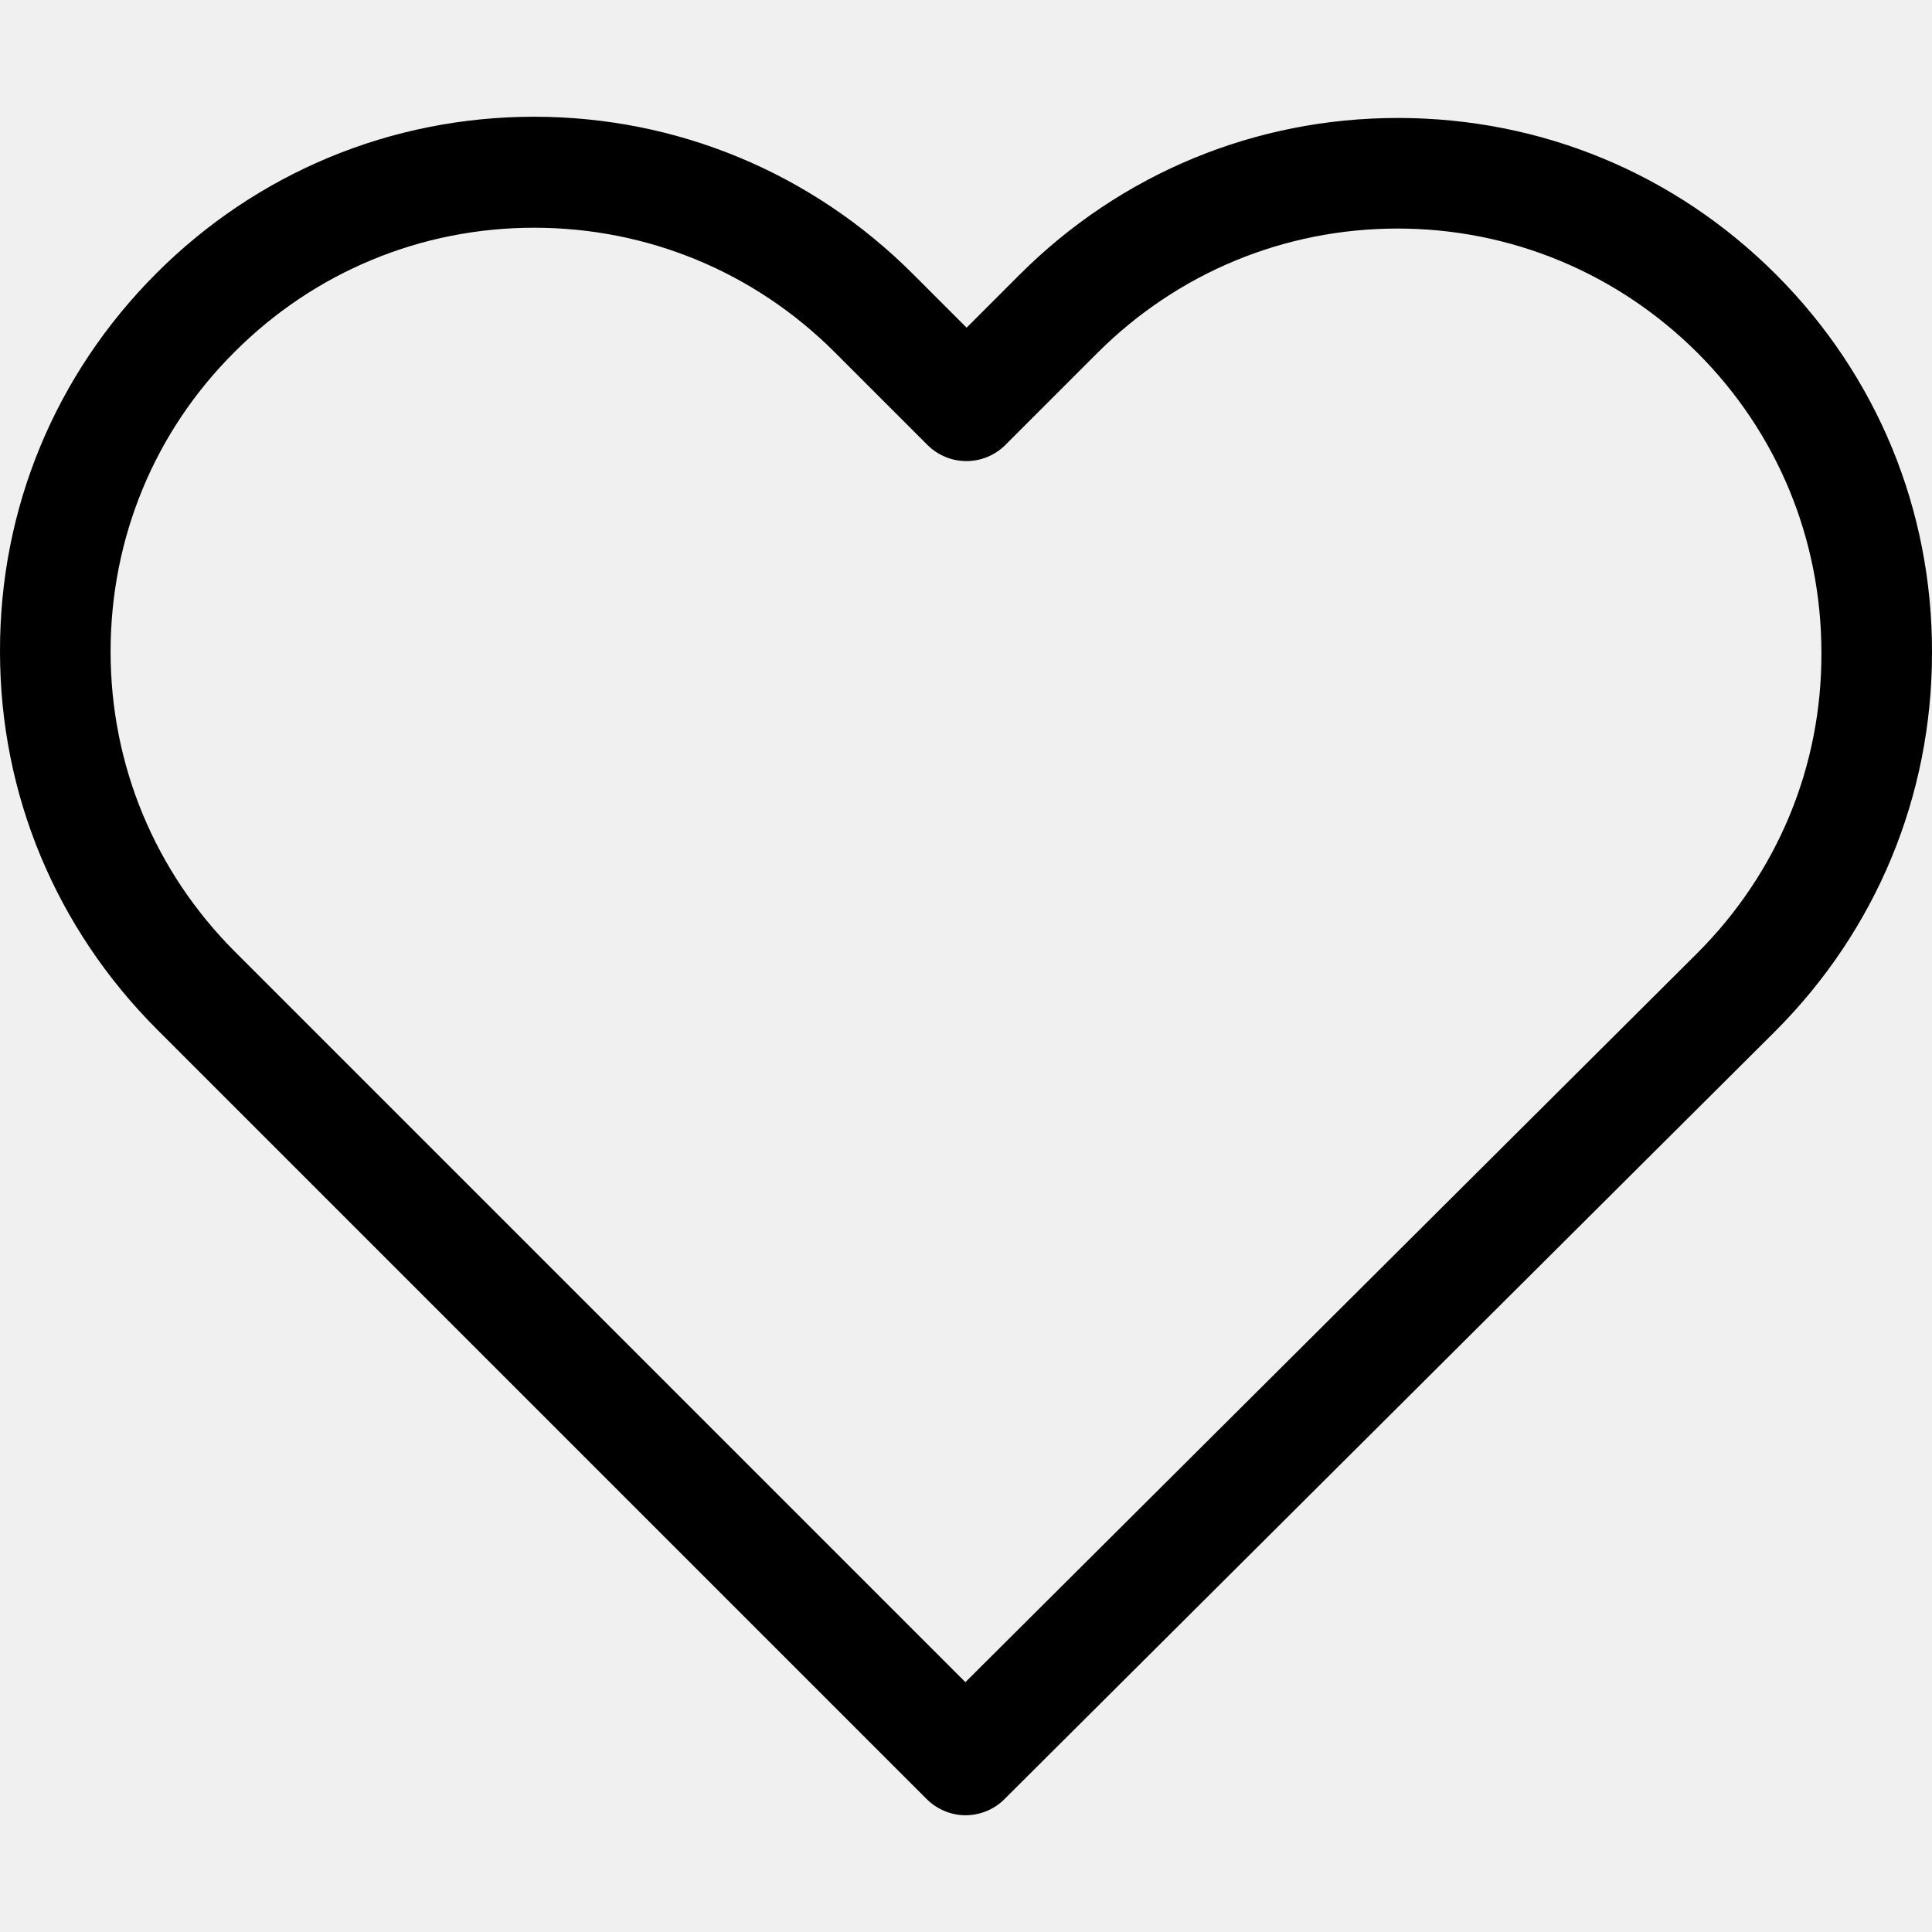
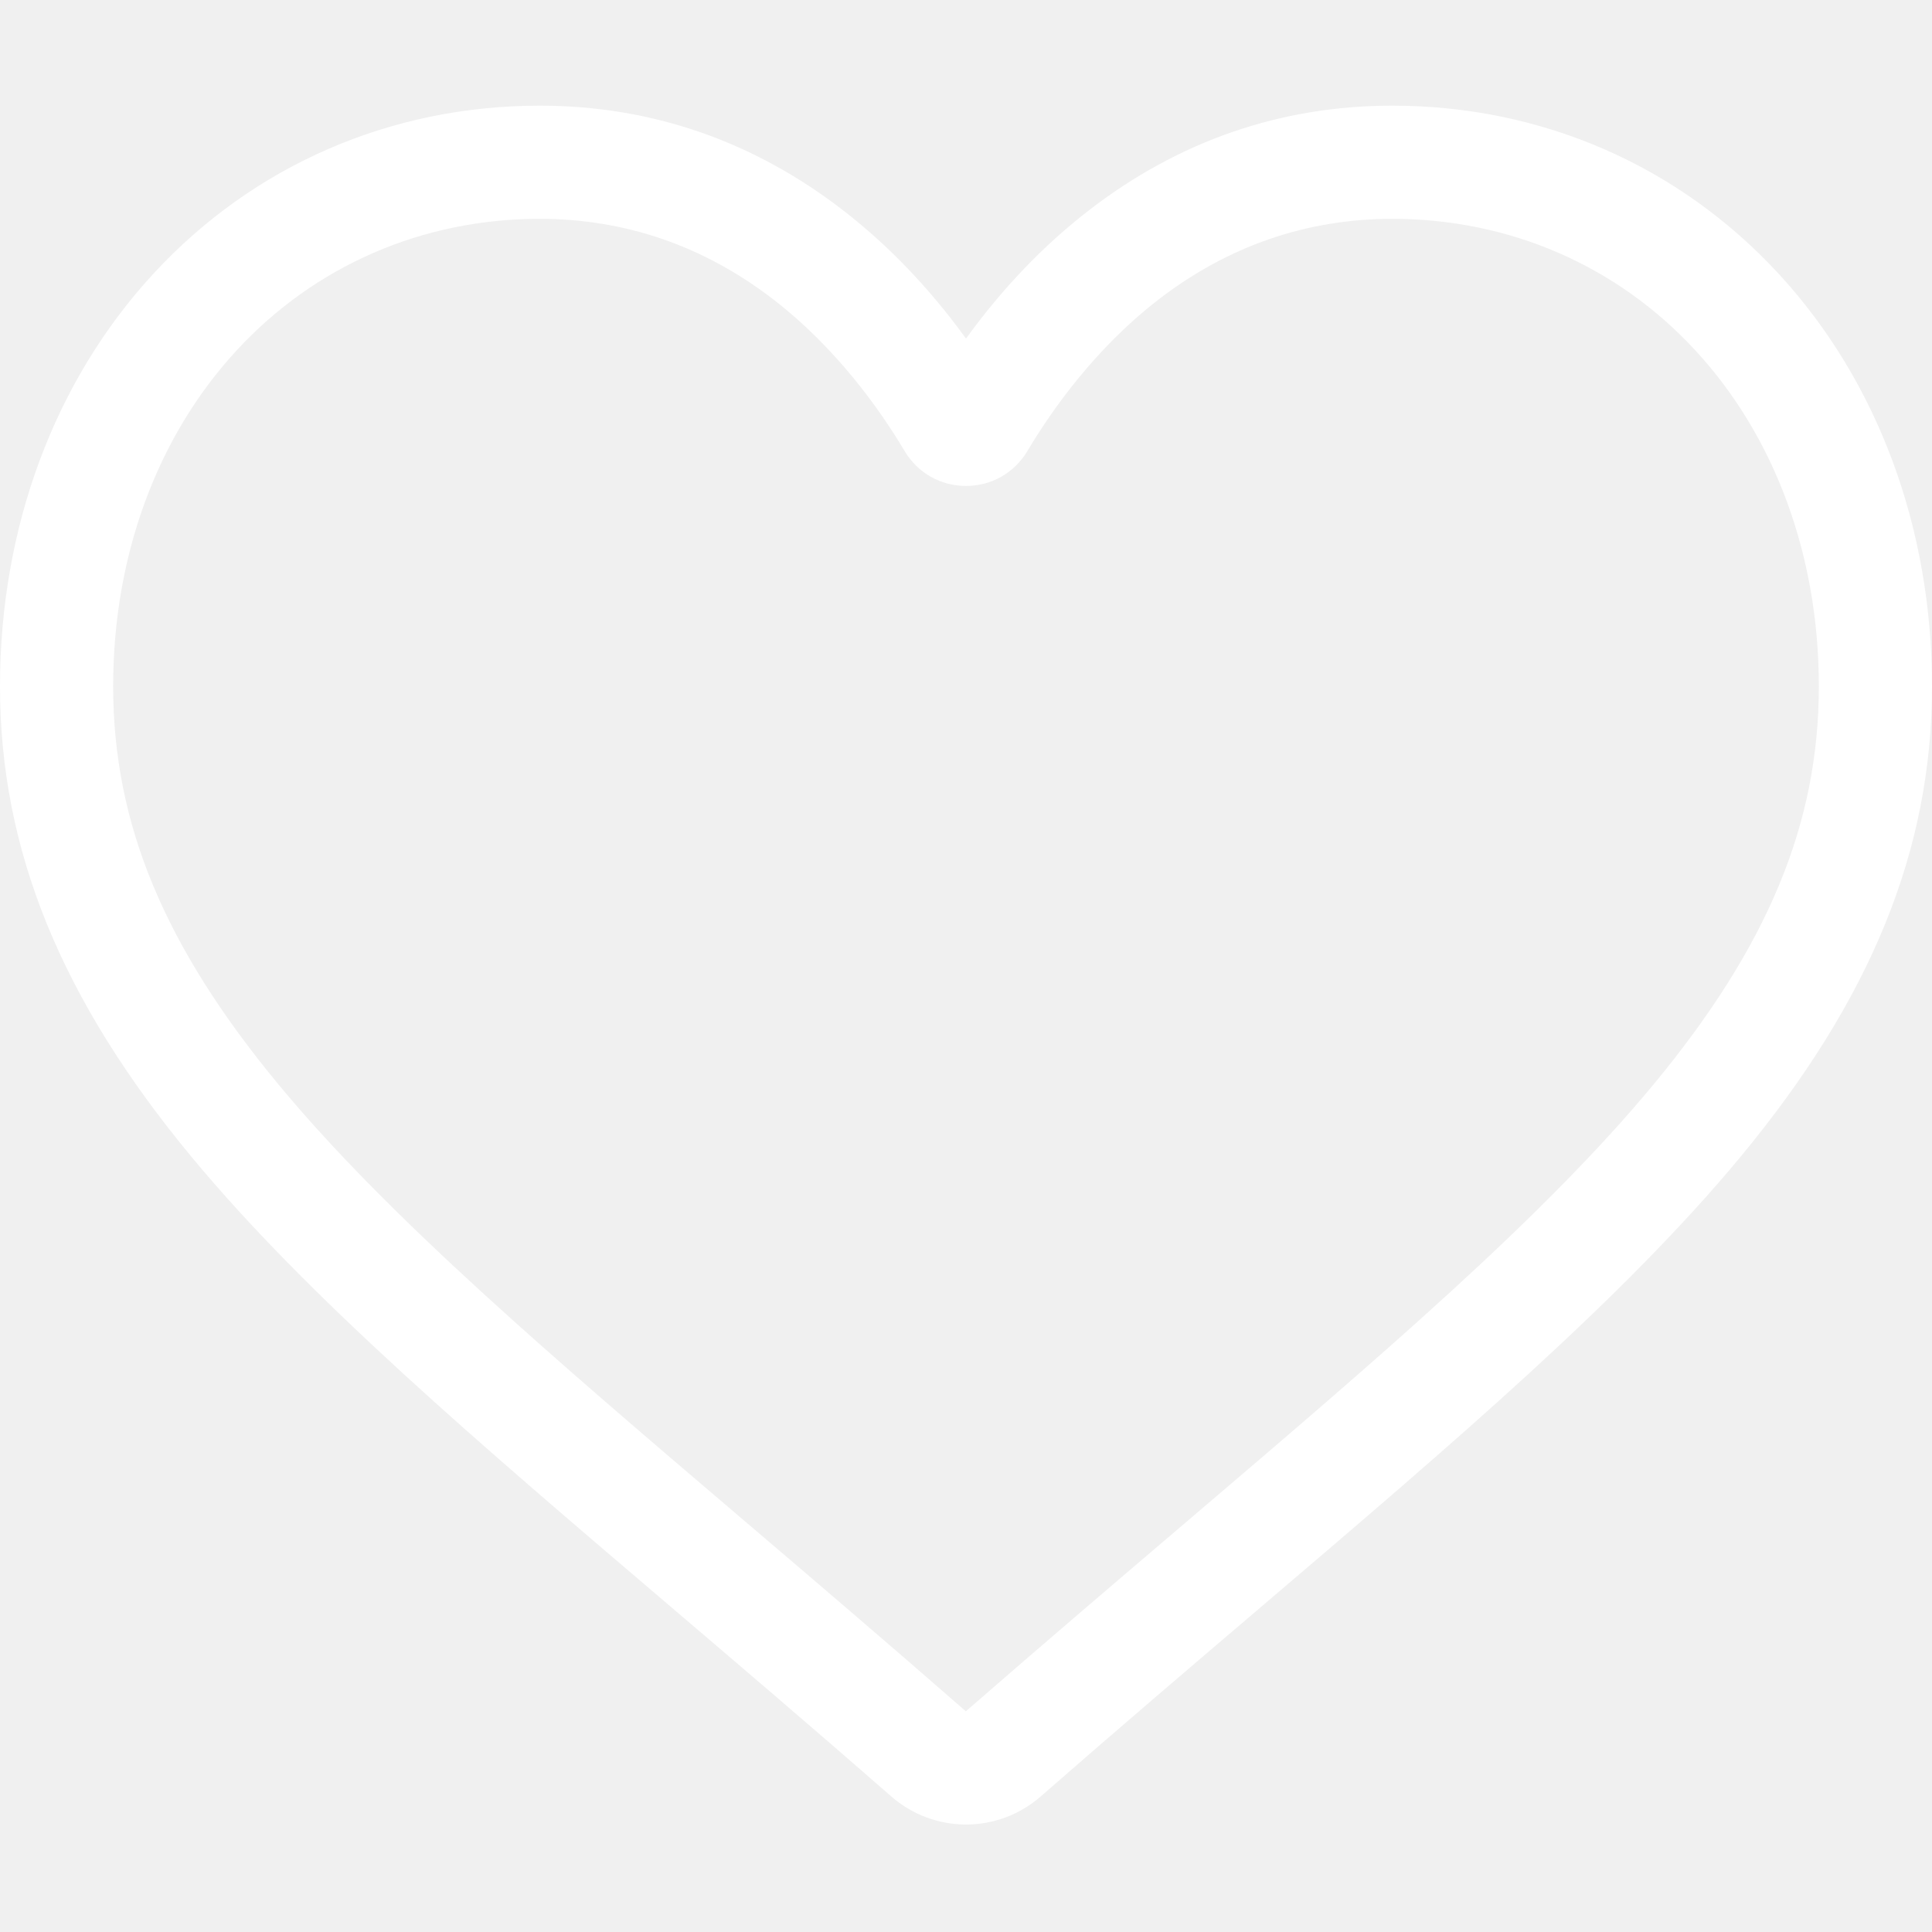
- <svg xmlns="http://www.w3.org/2000/svg" version="1.1" id="Capa_1" x="0px" y="0px" viewBox="0 0 471.701 471.701" style="enable-background:new 0 0 471.701 471.701;" xml:space="preserve">
+ <svg xmlns="http://www.w3.org/2000/svg" viewBox="0 -28 512.001 512" width="512px" height="512px" class="">
  <g>
-     <path d="M433.601,67.001c-24.7-24.7-57.4-38.2-92.3-38.2s-67.7,13.6-92.4,38.3l-12.9,12.9l-13.1-13.1   c-24.7-24.7-57.6-38.4-92.5-38.4c-34.8,0-67.6,13.6-92.2,38.2c-24.7,24.7-38.3,57.5-38.2,92.4c0,34.9,13.7,67.6,38.4,92.3   l187.8,187.8c2.6,2.6,6.1,4,9.5,4c3.4,0,6.9-1.3,9.5-3.9l188.2-187.5c24.7-24.7,38.3-57.5,38.3-92.4   C471.801,124.501,458.301,91.701,433.601,67.001z M414.401,232.701l-178.7,178l-178.3-178.3c-19.6-19.6-30.4-45.6-30.4-73.3   s10.7-53.7,30.3-73.2c19.5-19.5,45.5-30.3,73.1-30.3c27.7,0,53.8,10.8,73.4,30.4l22.6,22.6c5.3,5.3,13.8,5.3,19.1,0l22.4-22.4   c19.6-19.6,45.7-30.4,73.3-30.4c27.6,0,53.6,10.8,73.2,30.3c19.6,19.6,30.3,45.6,30.3,73.3   C444.801,187.101,434.001,213.101,414.401,232.701z" />
+     <path d="m256 455.516c-7.289 0-14.316-2.641-19.793-7.438-20.684-18.086-40.625-35.082-58.219-50.074l-.09-.078c-51.582-43.957-96.125-81.918-127.117-119.312-34.645-41.805-50.781-81.441-50.781-124.742 0-42.07 14.426-80.883 40.617-109.293 26.504-28.746 62.871-44.578 102.414-44.578 29.555 0 56.621 9.344 80.445 27.77 12.023 9.301 22.922 20.684 32.523 33.961 9.605-13.277 20.5-24.66 32.527-33.961 23.824-18.426 50.891-27.77 80.445-27.77 39.539 0 75.91 15.832 102.414 44.578 26.191 28.41 40.613 67.223 40.613 109.293 0 43.301-16.133 82.938-50.777 124.738-30.992 37.398-75.531 75.355-127.105 119.309-17.625 15.016-37.598 32.039-58.328 50.168-5.473 4.789-12.504 7.43-19.789 7.43zm-112.969-425.523c-31.066 0-59.605 12.398-80.367 34.914-21.07 22.855-32.676 54.449-32.676 88.965 0 36.418 13.535 68.988 43.883 105.605 29.332 35.395 72.961 72.574 123.477 115.625l.094.078c17.66 15.051 37.68 32.113 58.516 50.332 20.961-18.254 41.012-35.344 58.707-50.418 50.512-43.051 94.137-80.223 123.469-115.617 30.344-36.617 43.879-69.188 43.879-105.605 0-34.516-11.605-66.109-32.676-88.965-20.758-22.516-49.301-34.914-80.363-34.914-22.758 0-43.652 7.234-62.102 21.5-16.441 12.719-27.895 28.797-34.609 40.047-3.453 5.785-9.531 9.238-16.262 9.238s-12.809-3.453-16.262-9.238c-6.711-11.25-18.164-27.328-34.609-40.047-18.449-14.266-39.344-21.5-62.098-21.5zm0 0" data-original="#000000" class="active-path" data-old_color="#000000" fill="#FFFFFF" />
  </g>
-   <g>
- </g>
-   <g>
- </g>
-   <g>
- </g>
-   <g>
- </g>
-   <g>
- </g>
-   <g>
- </g>
-   <g>
- </g>
-   <g>
- </g>
-   <g>
- </g>
-   <g>
- </g>
-   <g>
- </g>
-   <g>
- </g>
-   <g>
- </g>
-   <g>
- </g>
-   <g>
- </g>
</svg>
